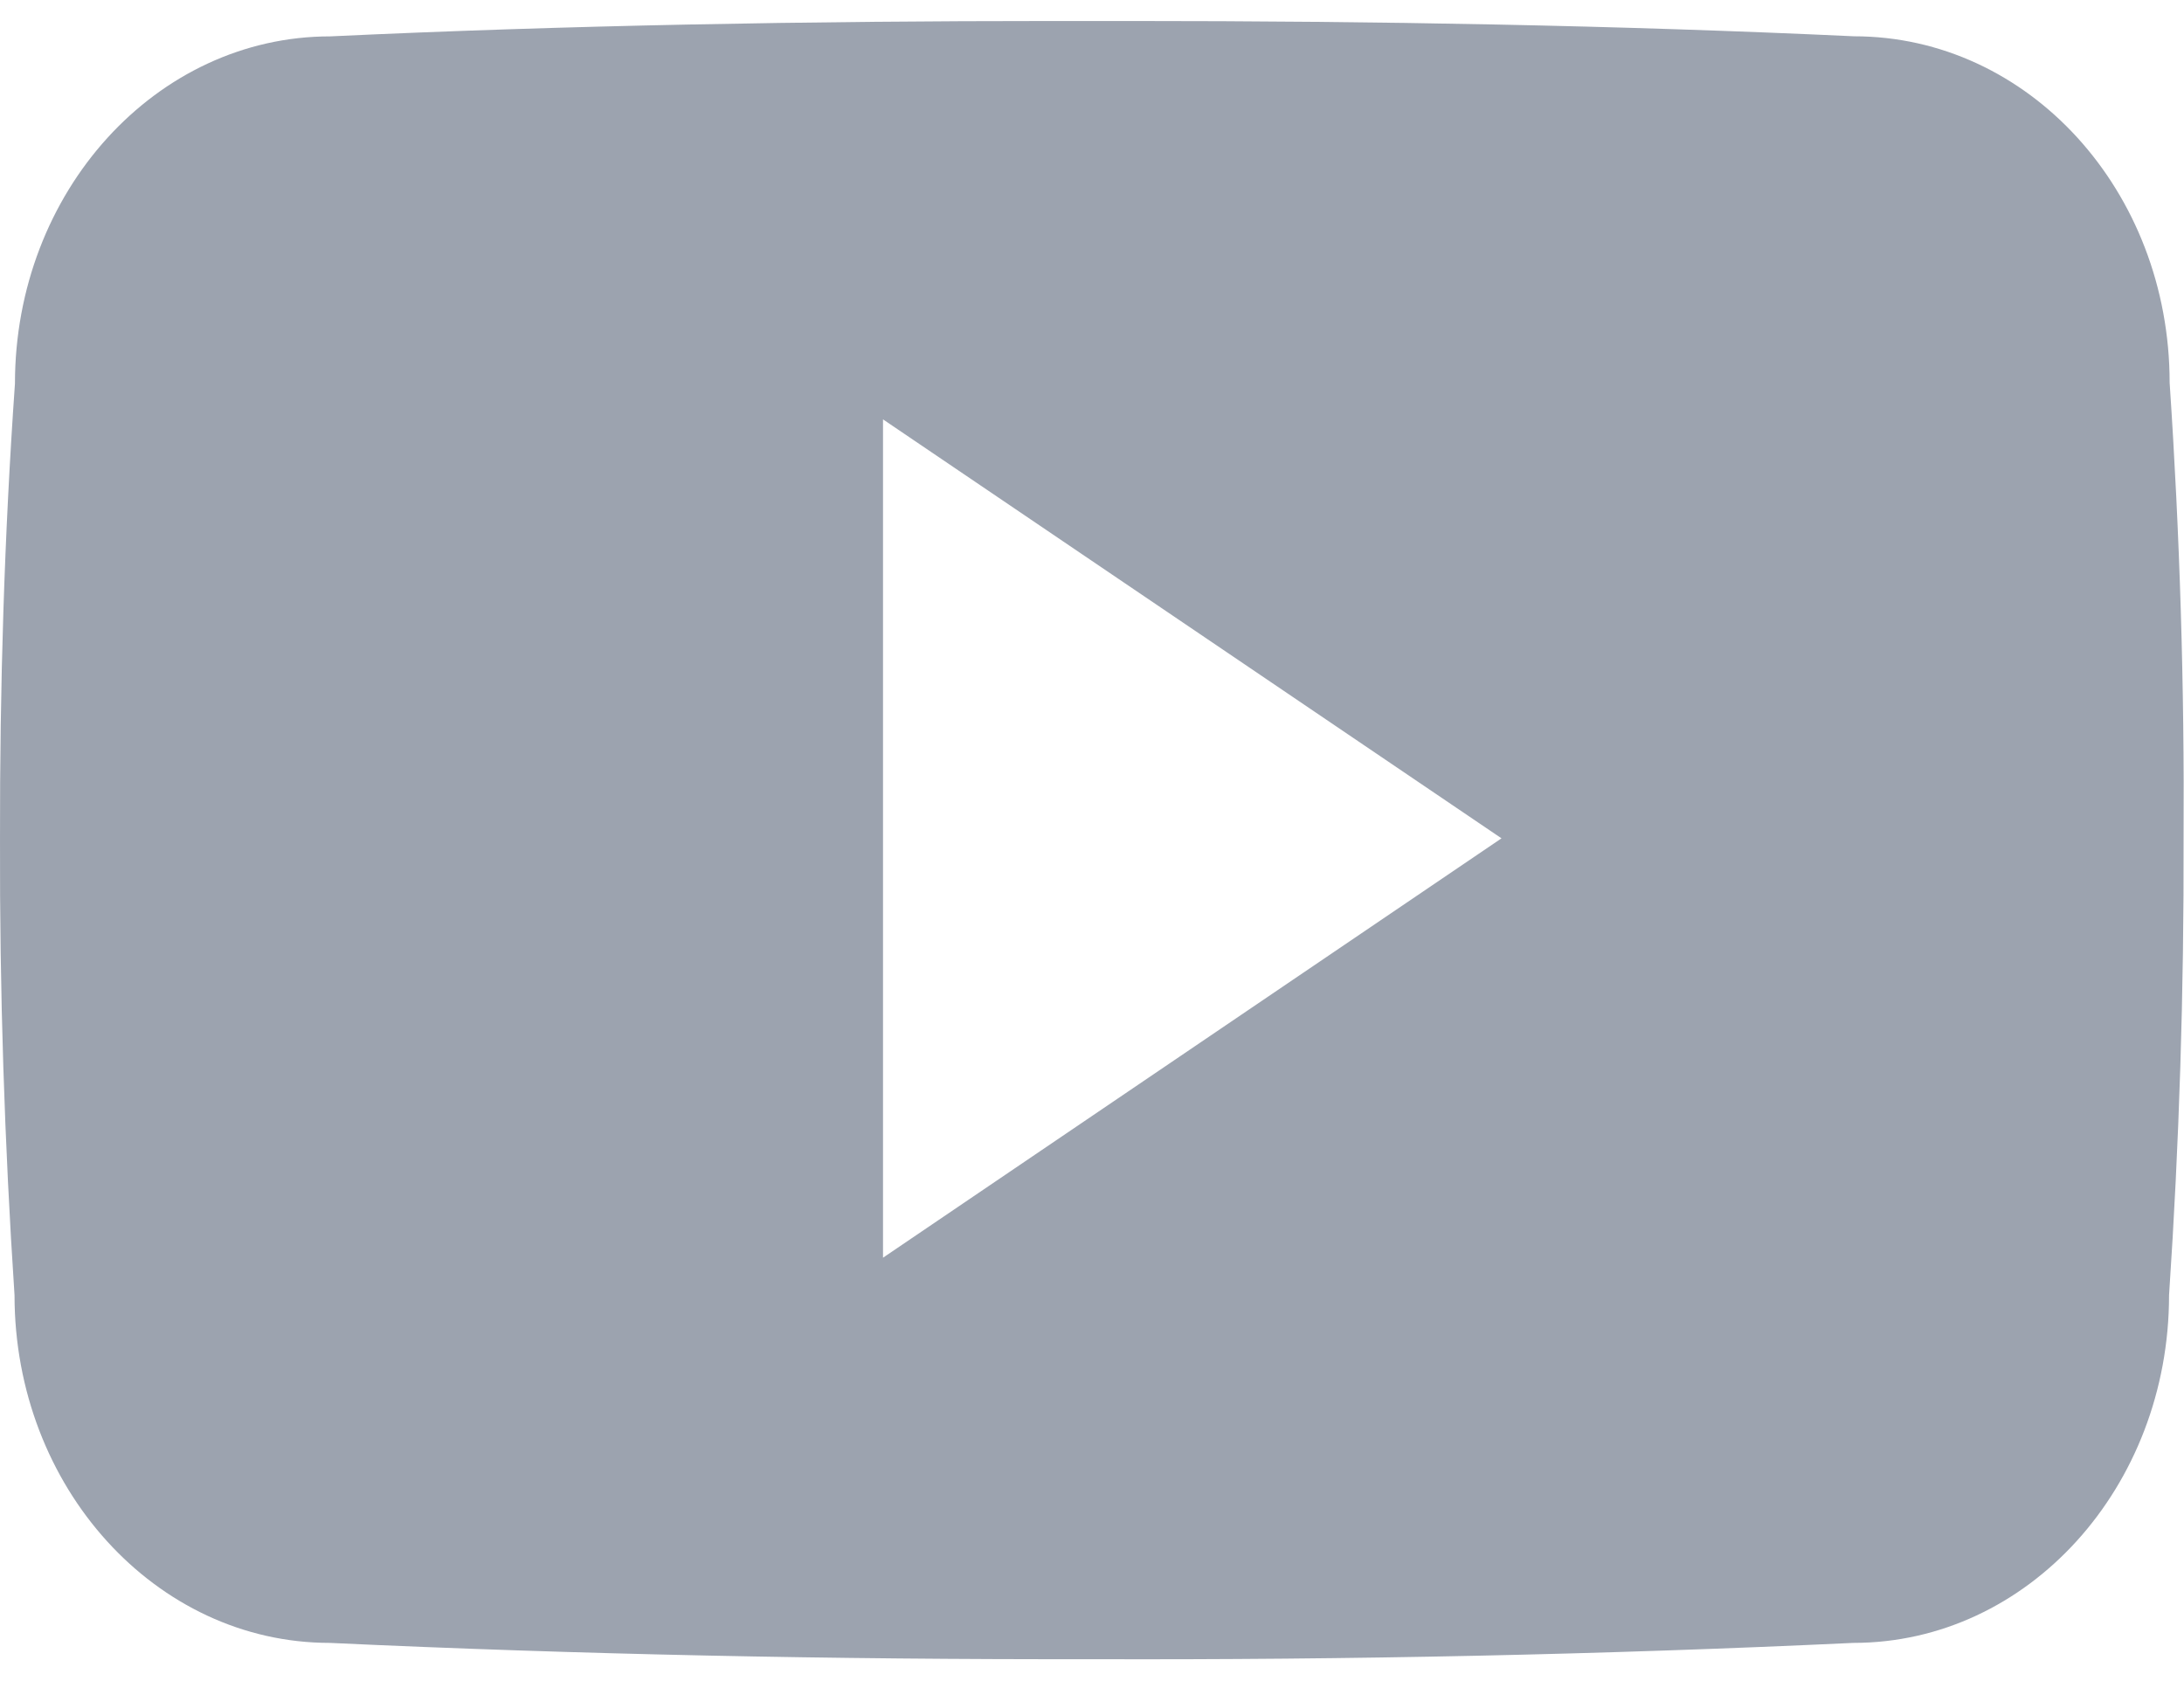
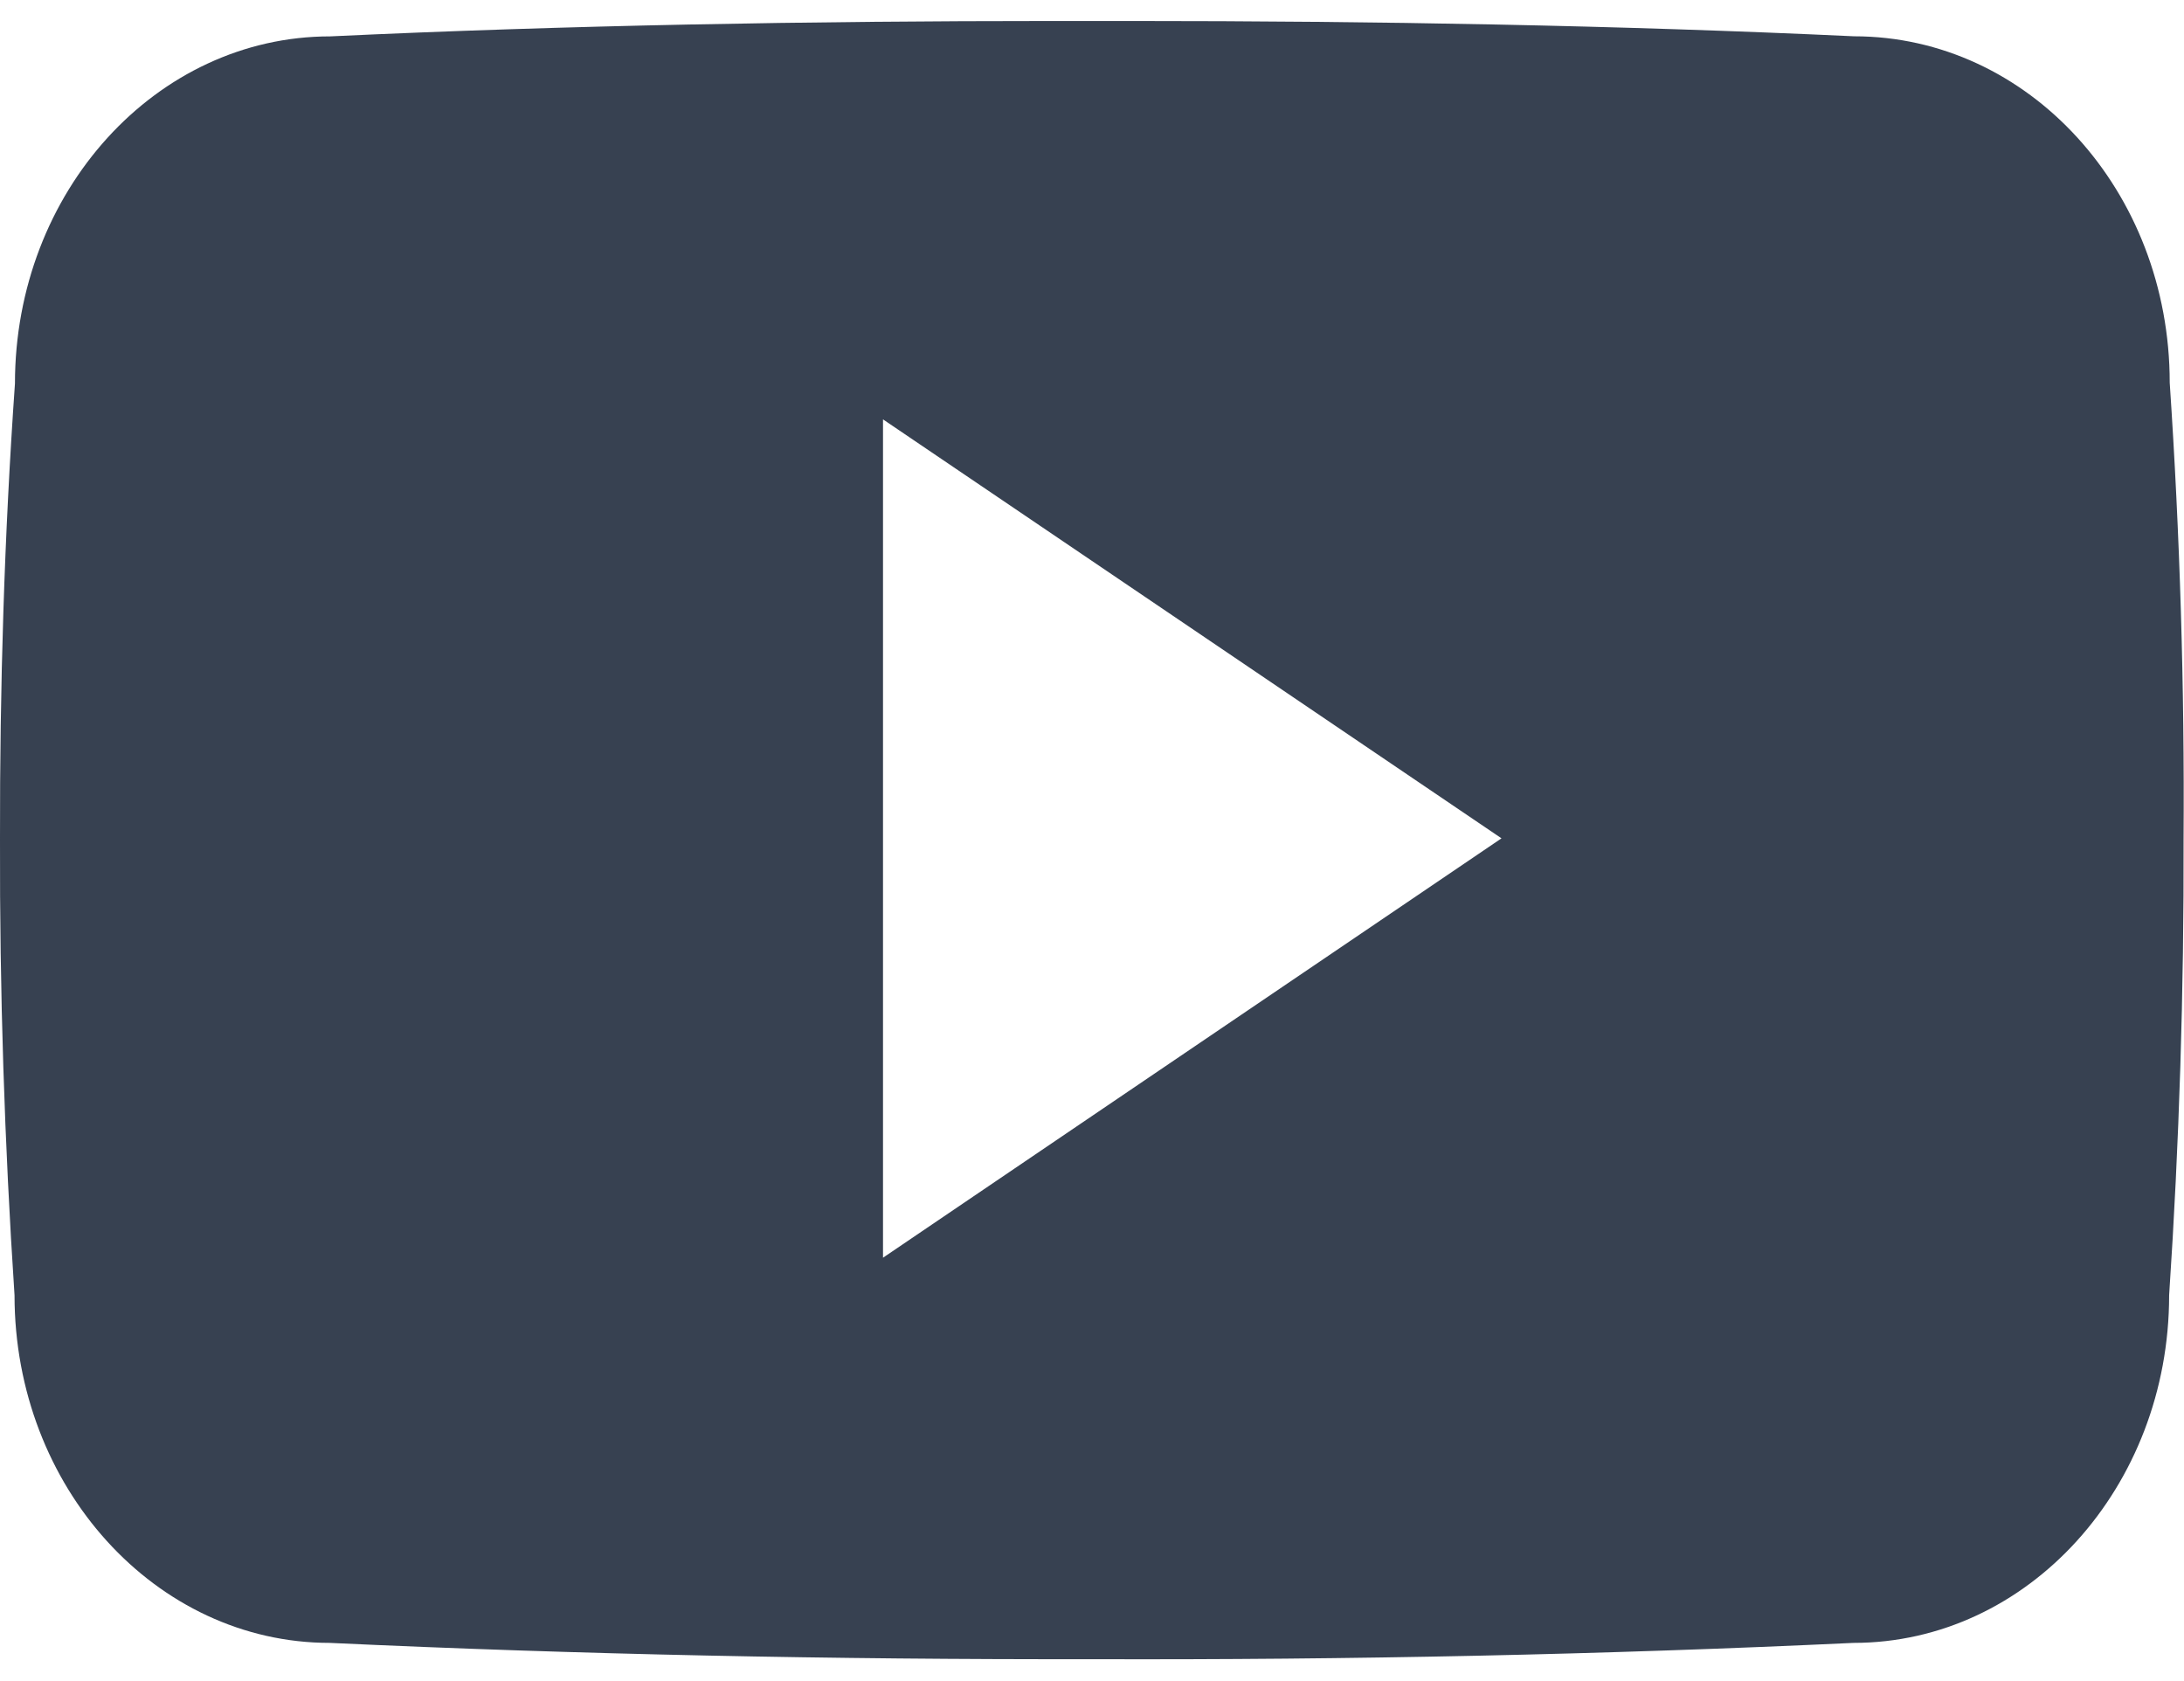
<svg xmlns="http://www.w3.org/2000/svg" width="26" height="20" viewBox="0 0 26 20" fill="none">
-   <path d="M25.829 4.556C25.829 2.271 24.149 0.432 22.072 0.432C19.258 0.301 16.389 0.25 13.457 0.25H12.543C9.618 0.25 6.744 0.301 3.931 0.433C1.859 0.433 0.178 2.281 0.178 4.566C0.051 6.374 -0.003 8.182 6.46642e-05 9.989C-0.005 11.797 0.053 13.607 0.173 15.418C0.173 17.703 1.854 19.556 3.925 19.556C6.881 19.694 9.913 19.755 12.995 19.75C16.082 19.76 19.106 19.695 22.064 19.556C24.142 19.556 25.822 17.703 25.822 15.418C25.944 13.605 26 11.797 25.995 9.984C26.006 8.176 25.951 6.367 25.829 4.556ZM10.512 14.971V4.992L17.875 9.979L10.512 14.971Z" fill="#9CA3AF" />
+   <path d="M25.83 4.556C25.83 2.271 24.149 0.432 22.072 0.432C19.259 0.301 16.389 0.25 13.457 0.25H12.543C9.618 0.25 6.744 0.301 3.931 0.433C1.859 0.433 0.178 2.281 0.178 4.566C0.051 6.374 -0.003 8.182 0 9.989C-0.005 11.797 0.053 13.607 0.173 15.418C0.173 17.703 1.854 19.556 3.926 19.556C6.881 19.694 9.913 19.755 12.995 19.75C16.083 19.76 19.106 19.695 22.065 19.556C24.142 19.556 25.823 17.703 25.823 15.418C25.944 13.605 26 11.797 25.995 9.984C26.007 8.176 25.952 6.367 25.83 4.556ZM10.512 14.971V4.992L17.875 9.979L10.512 14.971Z" fill="#374151" />
</svg>
